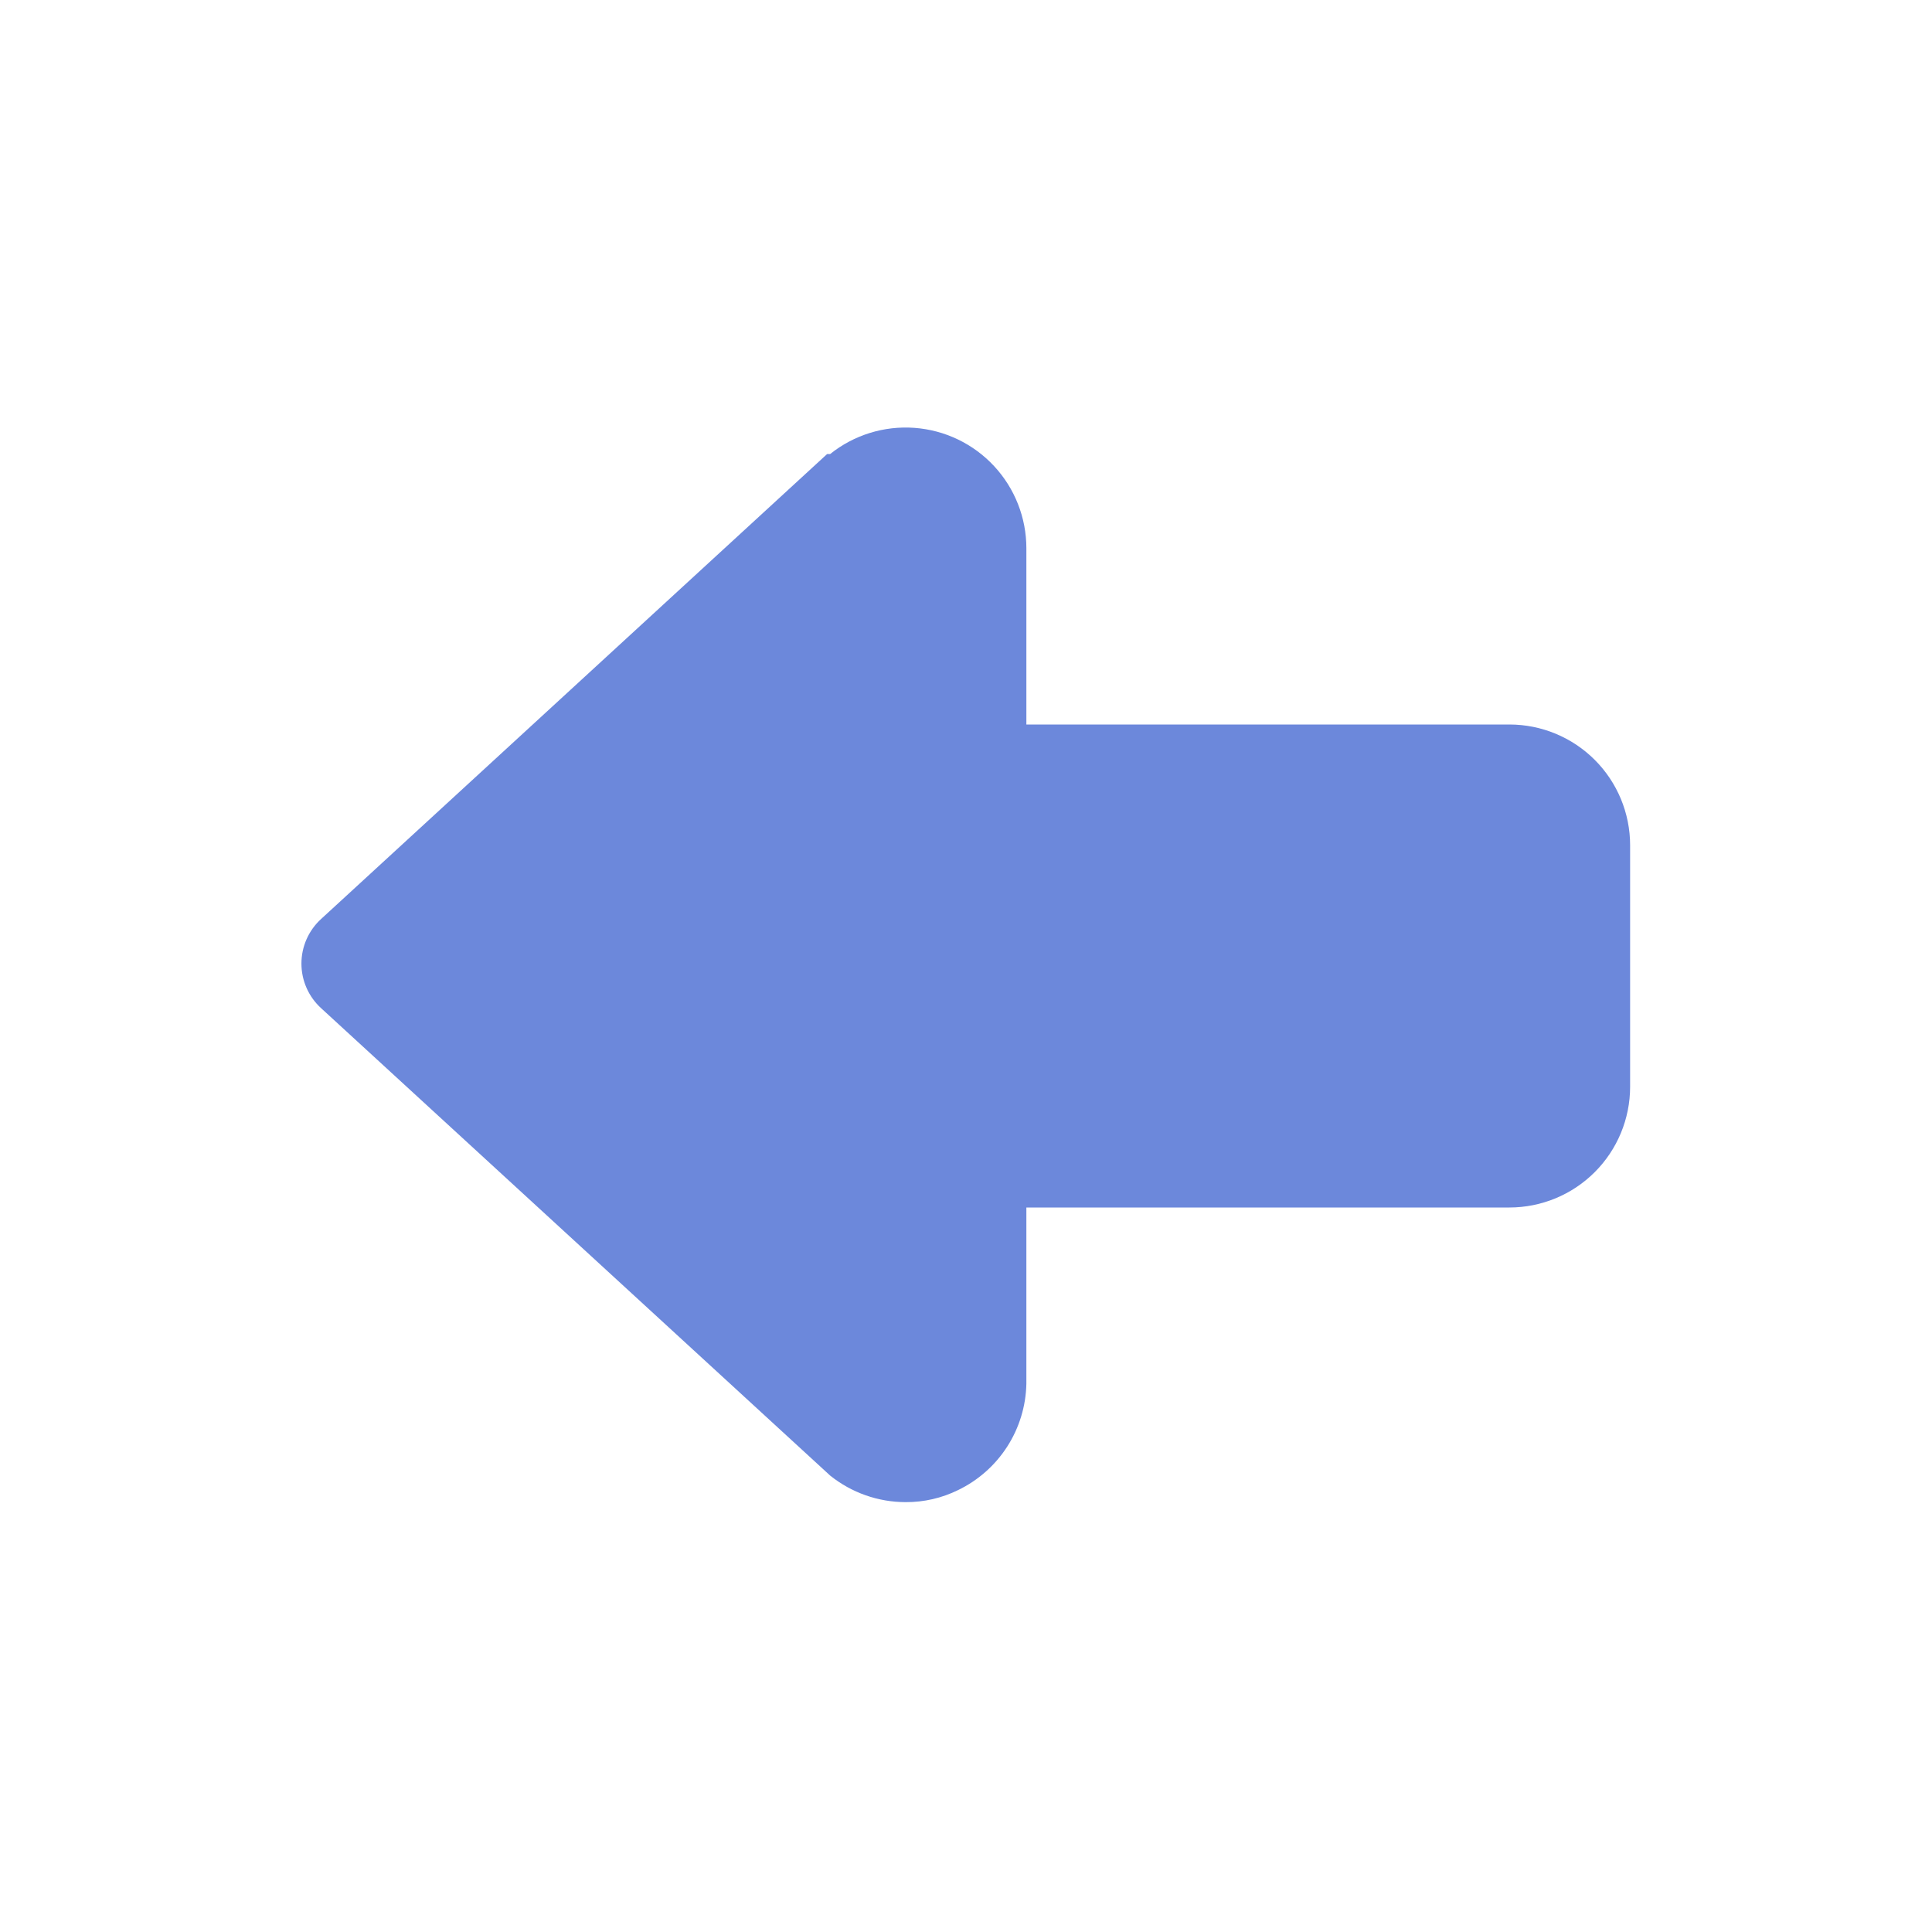
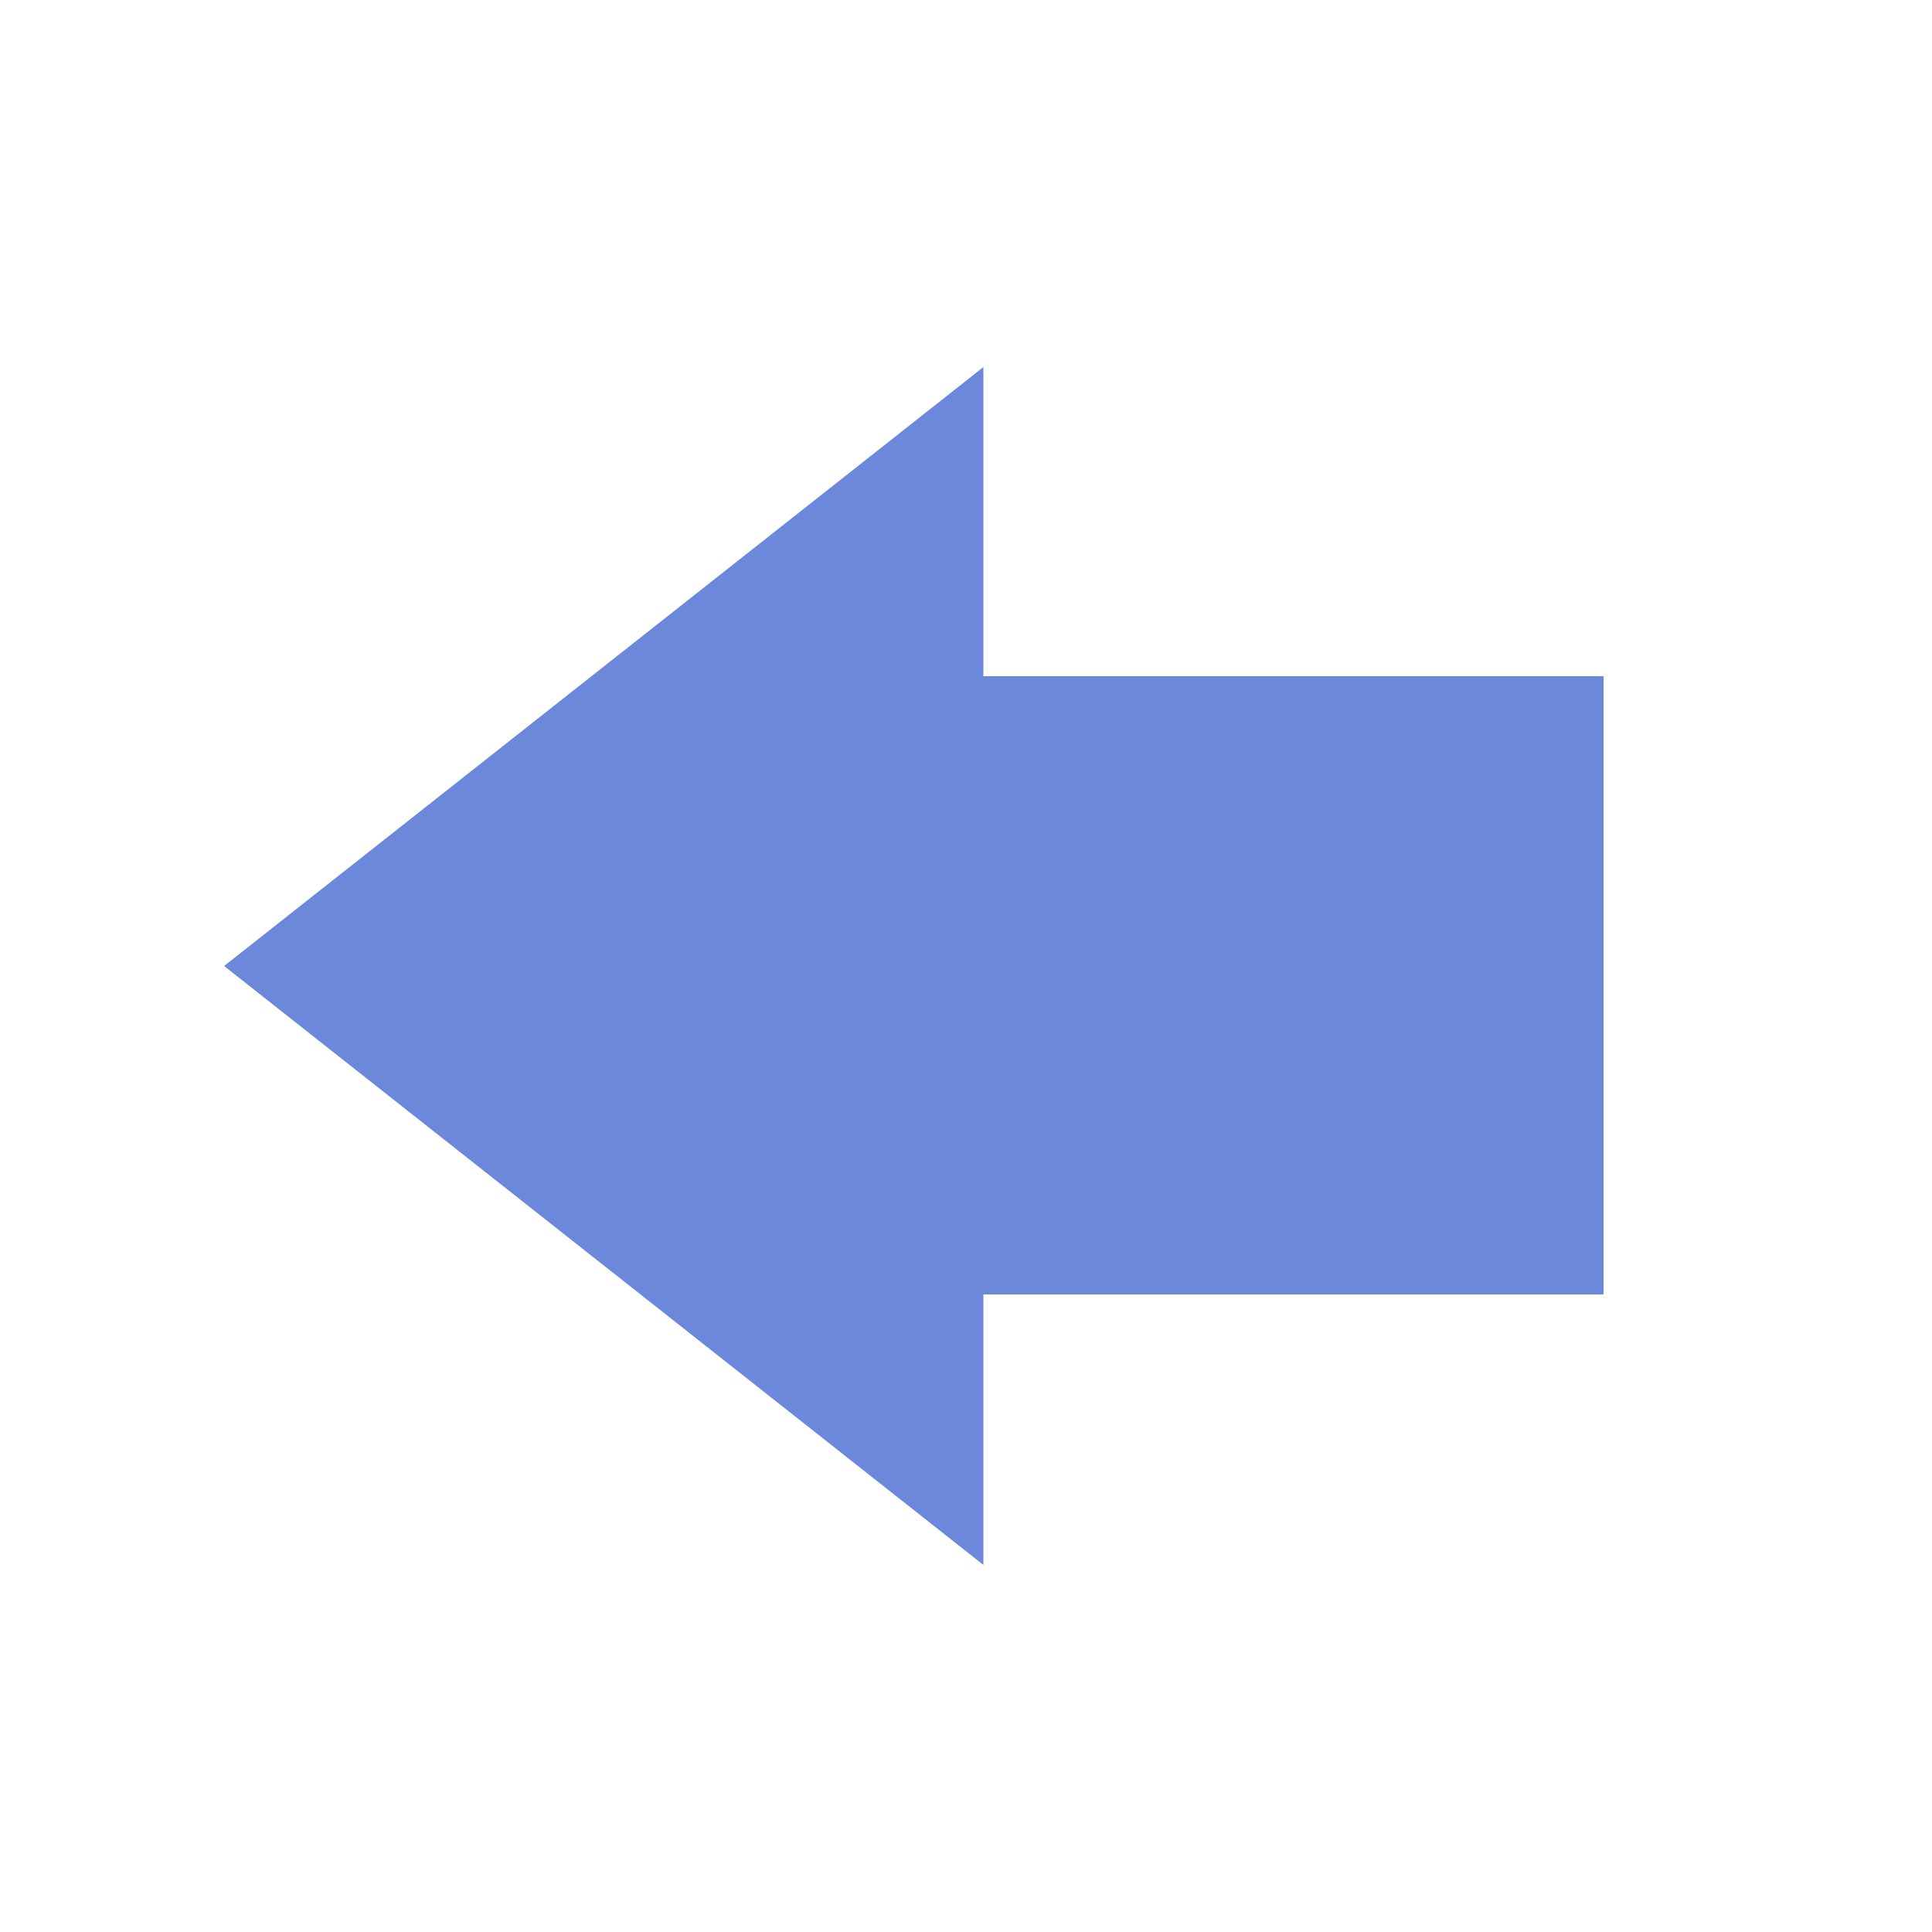
<svg xmlns="http://www.w3.org/2000/svg" fill="#6482d9f2" width="1200pt" height="1200pt" version="1.1" viewBox="0 0 1200 1200">
-   <path d="m937.5 450h-300v-109.5c-0.012-18.934-7.184-37.16-20.074-51.023-12.895-13.867-30.551-22.34-49.434-23.727-18.883-1.387-37.59 4.418-52.367 16.25h-1.875l-314.25 288.75c-7.82 7.106-12.277 17.184-12.277 27.75s4.457 20.645 12.277 27.75l316.12 290.25c13.297 10.668 29.828 16.488 46.875 16.5 11.309 0.07 22.48-2.496 32.625-7.5 12.465-6.019 23.023-15.371 30.504-27.02 7.477-11.648 11.586-25.141 11.871-38.98v-109.5h300c19.891 0 38.969-7.902 53.031-21.969 14.066-14.062 21.969-33.141 21.969-53.031v-150c0-19.891-7.902-38.969-21.969-53.031-14.062-14.066-33.141-21.969-53.031-21.969z" />
+   <path d="m610.8 804h385.2v-384h-385.2v-192l-471.6 372 471.6 372z" />
</svg>
